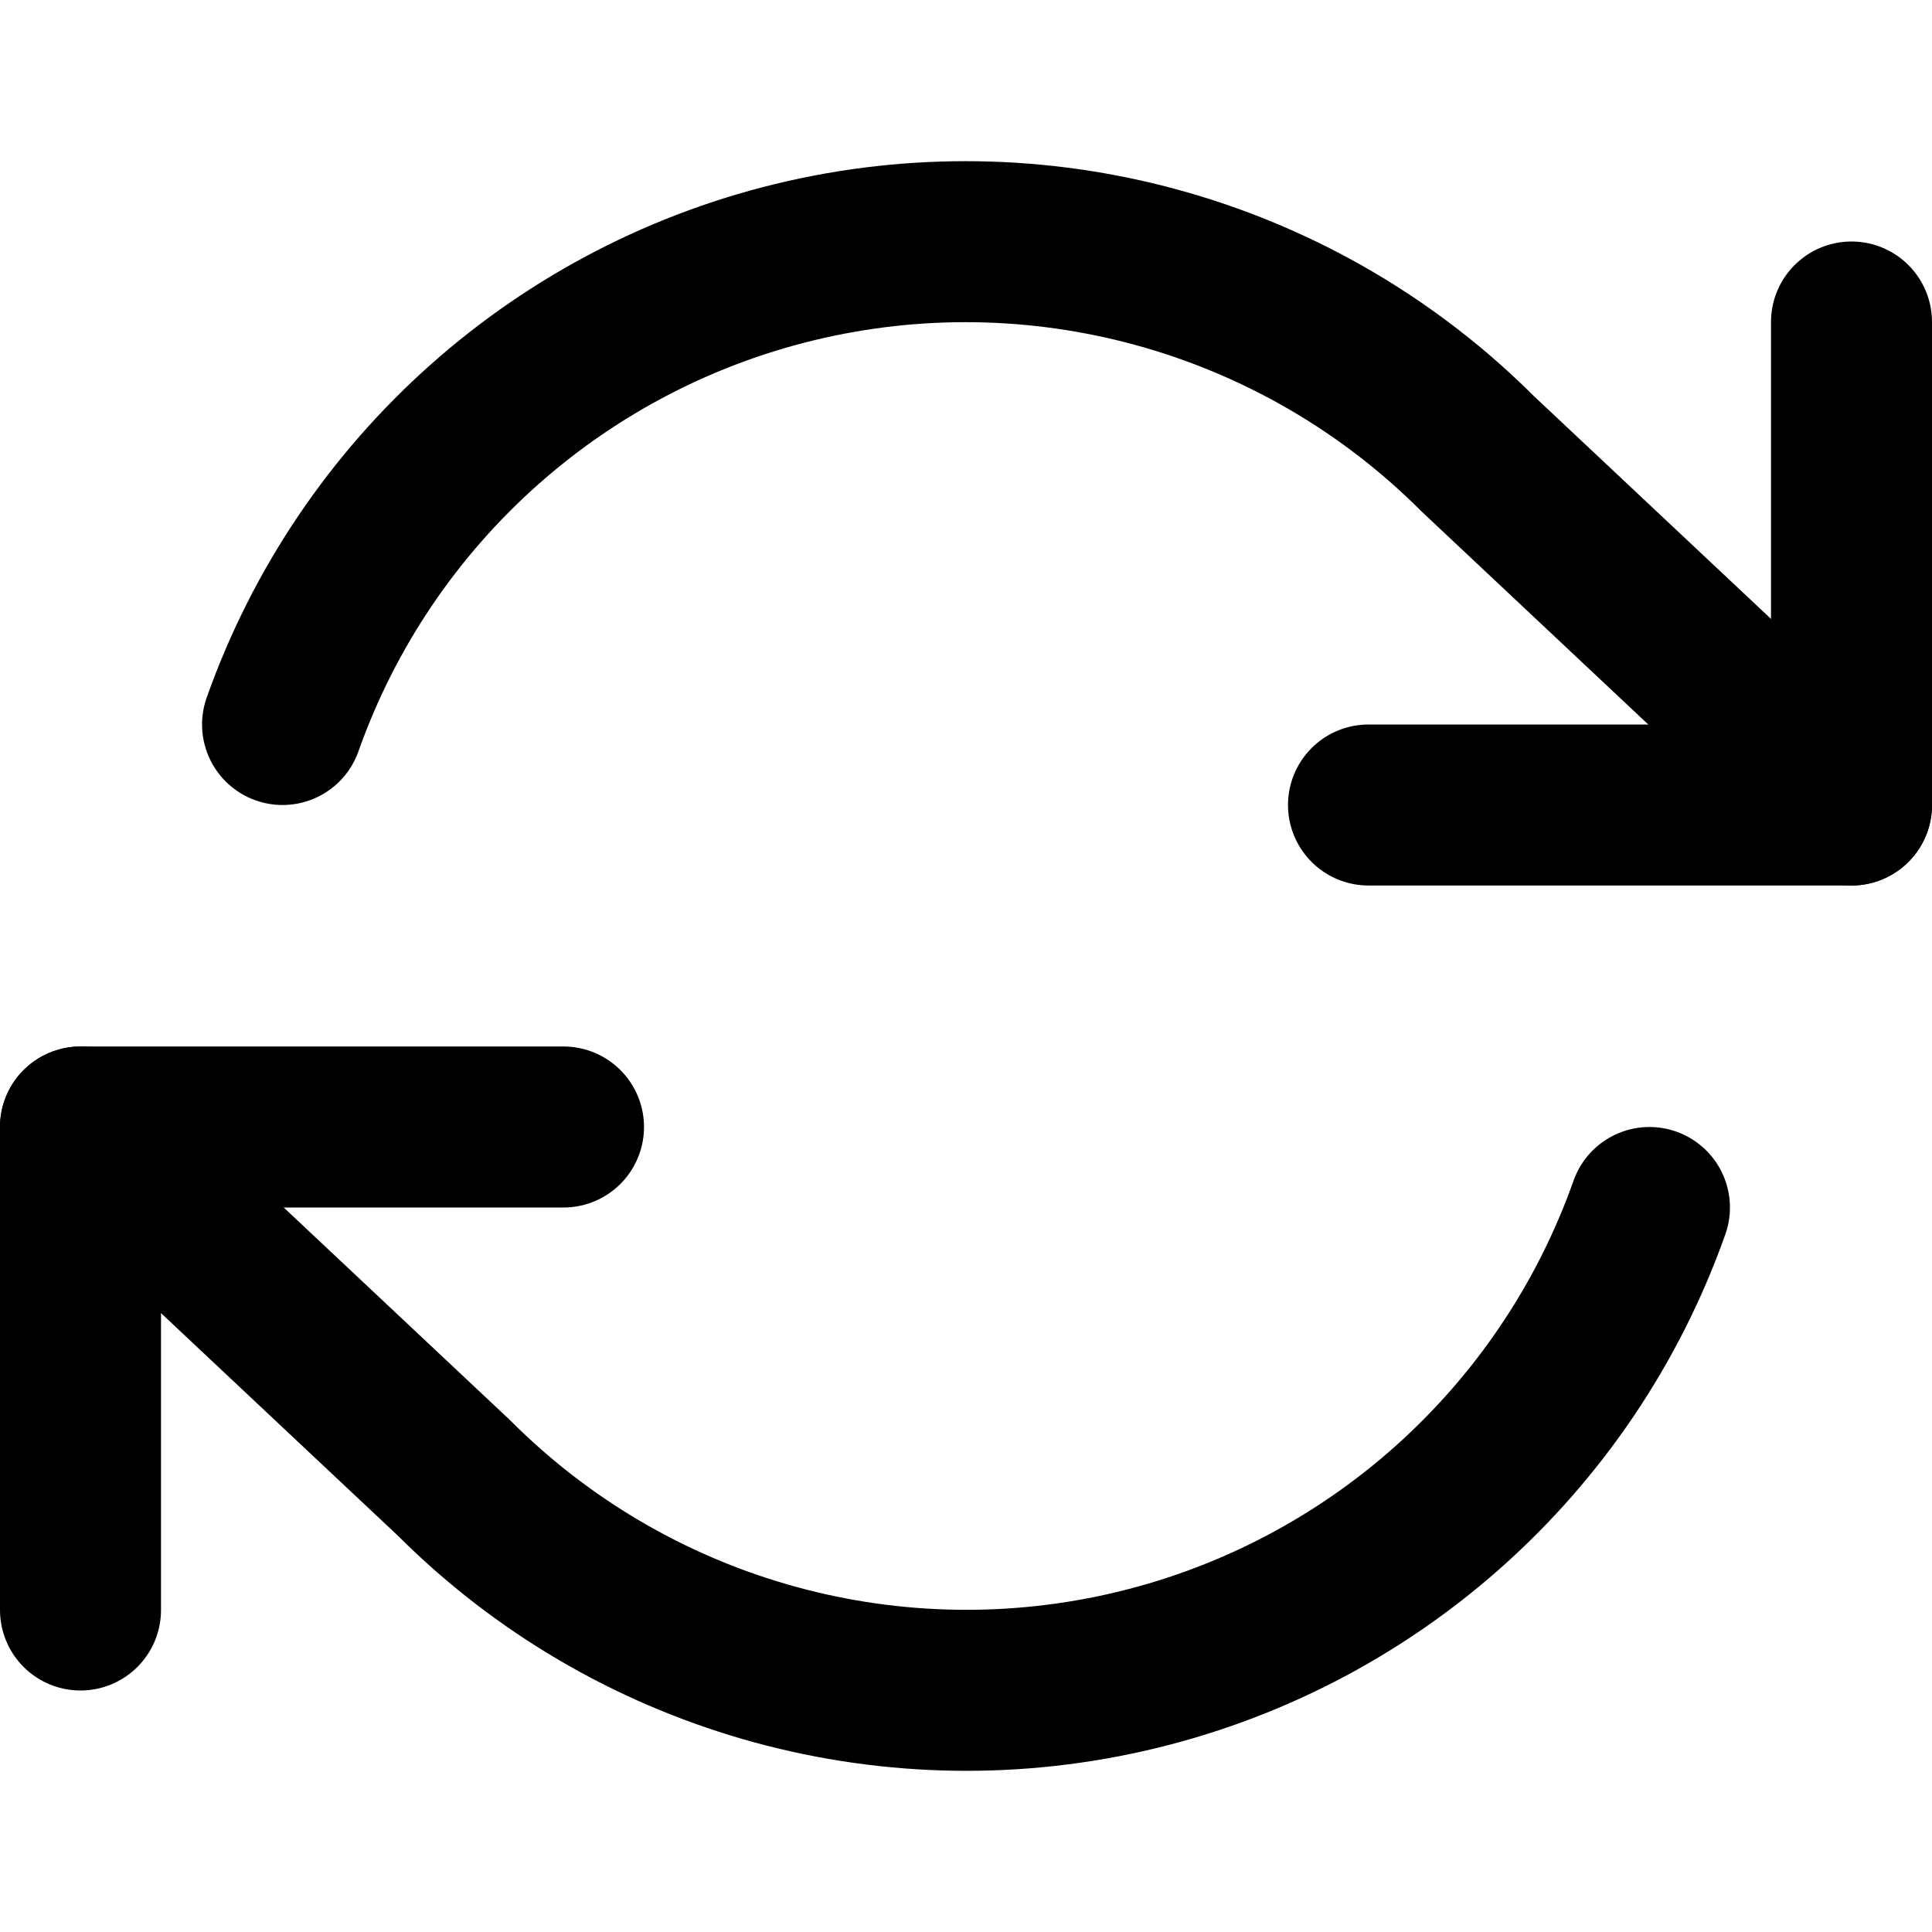
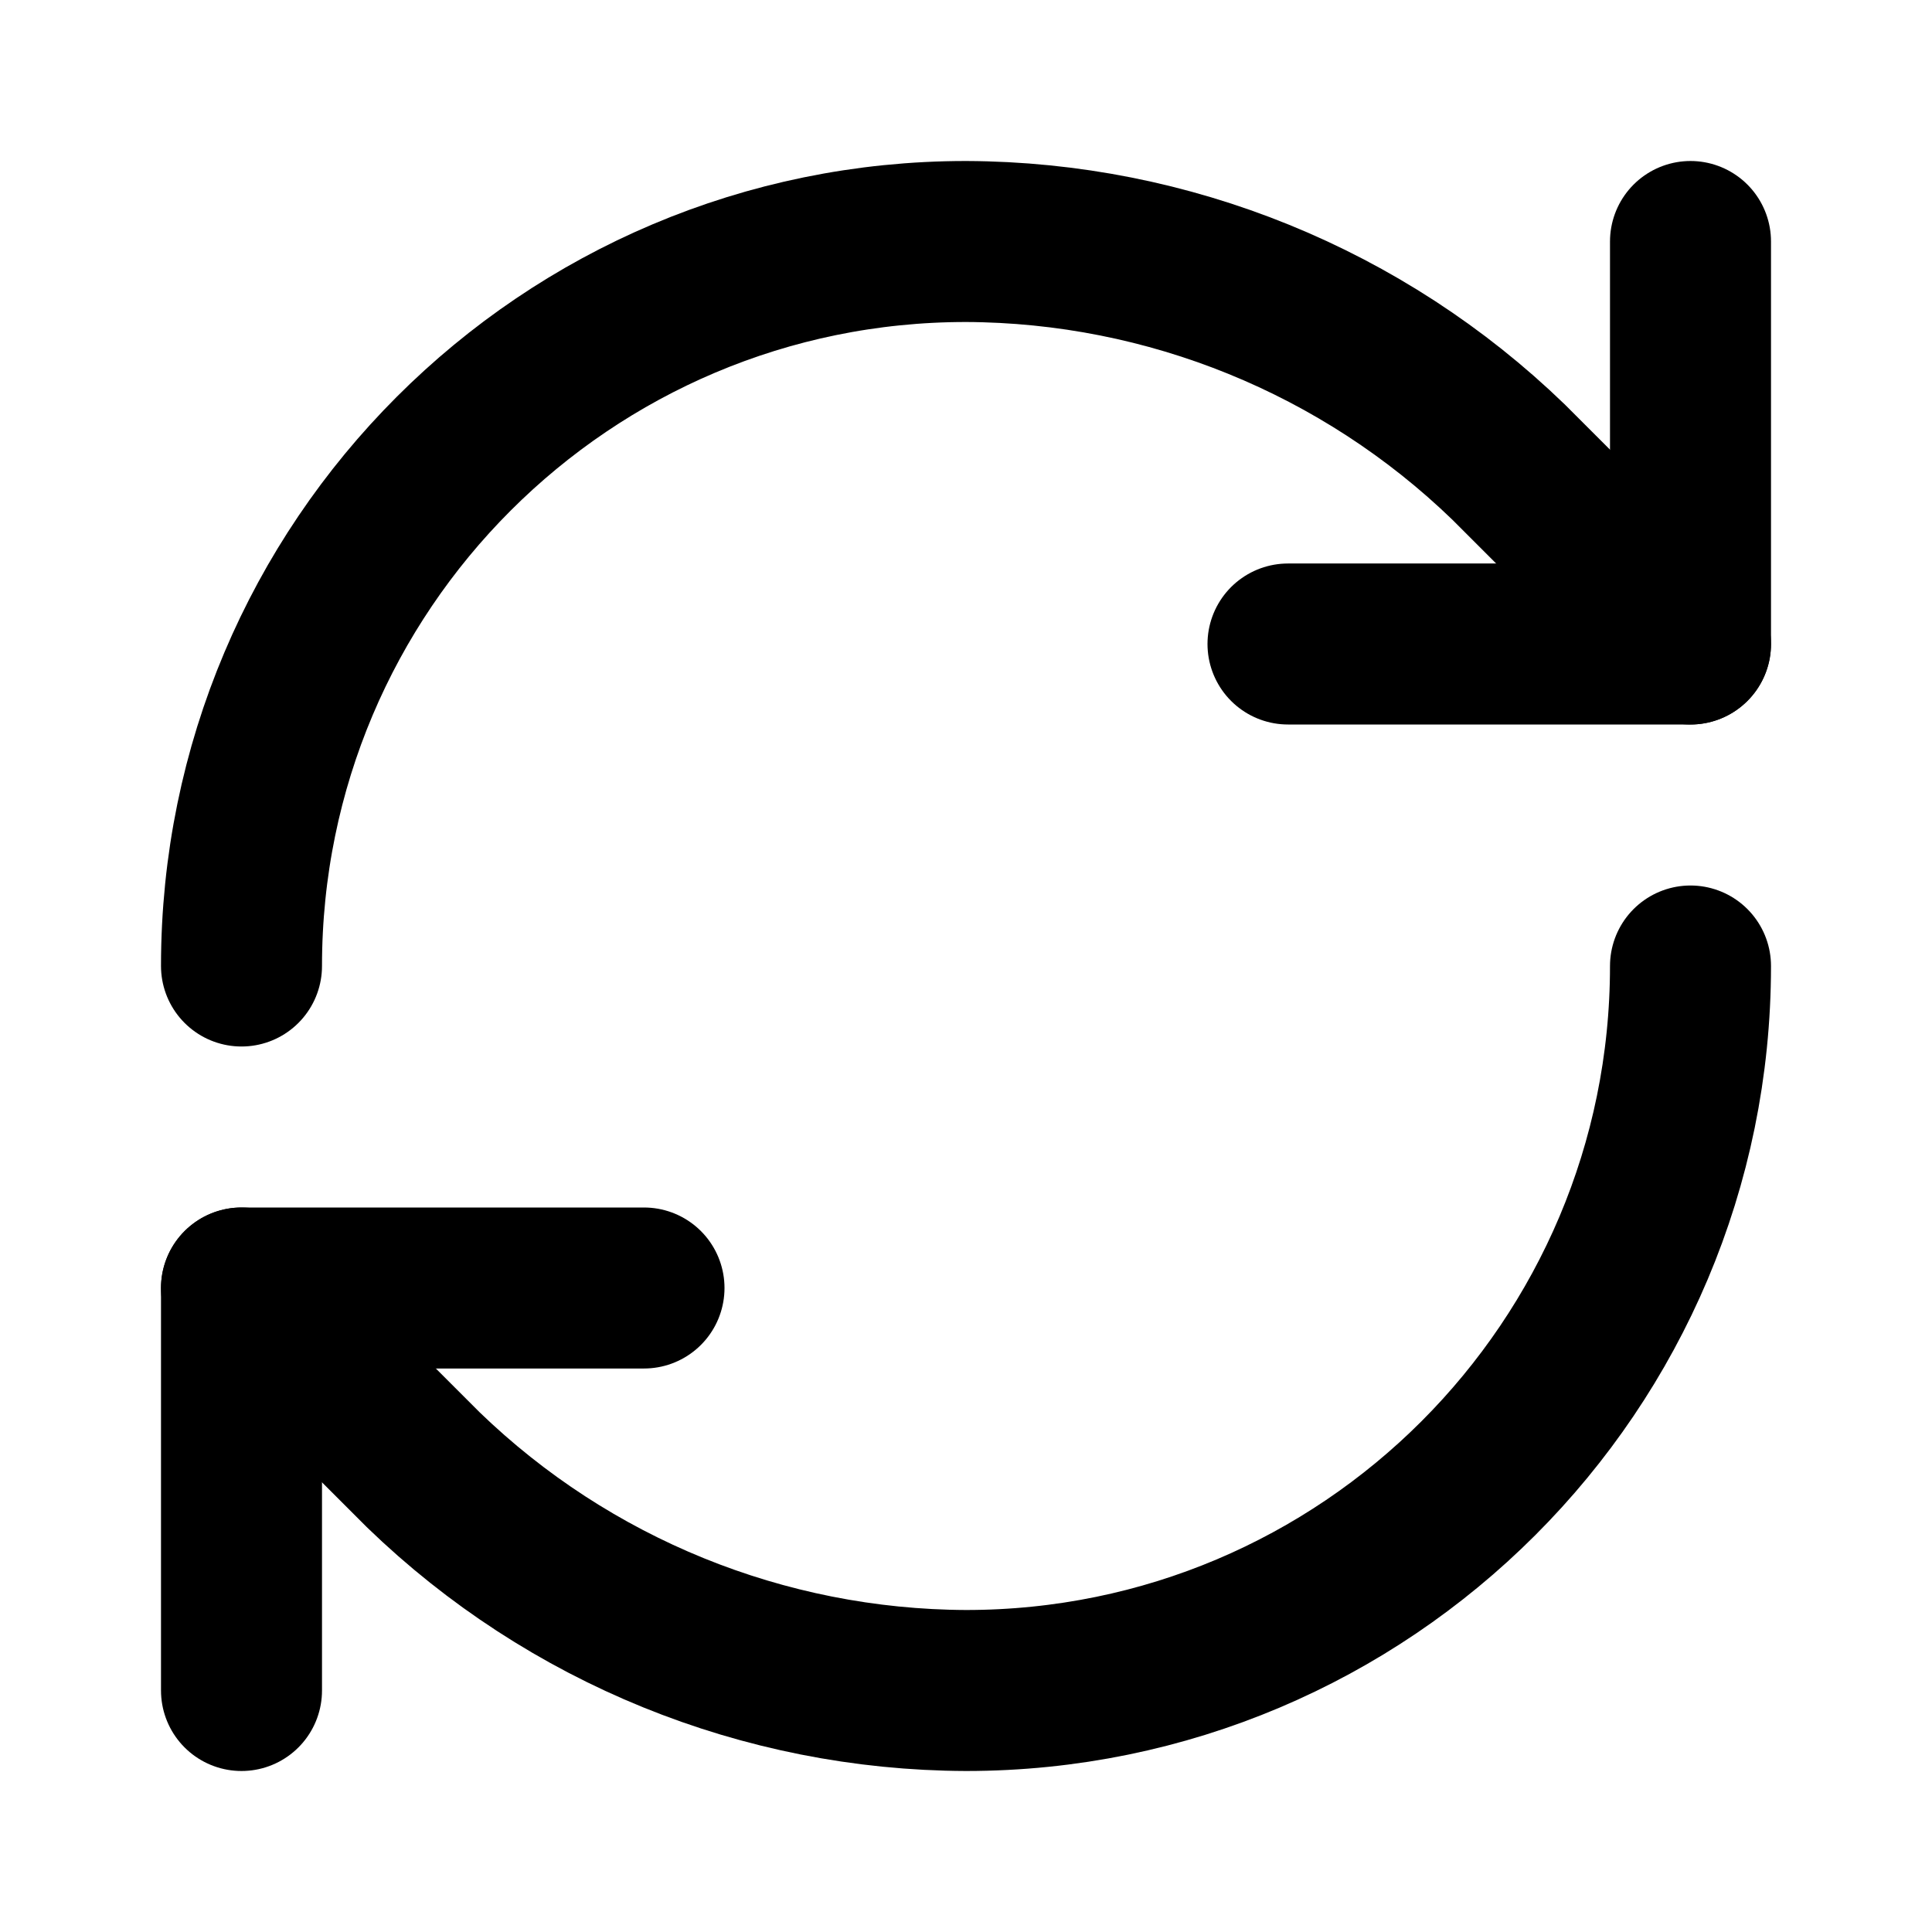
- <svg xmlns="http://www.w3.org/2000/svg" width="24" height="24" viewBox="0 0 24 24" fill="none" stroke="currentColor" stroke-width="2" stroke-linecap="round" stroke-linejoin="round" class="feather feather-refresh-cw">
-   <polyline points="23 4 23 10 17 10" />
-   <polyline points="1 20 1 14 7 14" />
-   <path d="M3.51 9a9 9 0 0 1 14.85-3.36L23 10M1 14l4.64 4.36A9 9 0 0 0 20.49 15" />
+ <svg xmlns="http://www.w3.org/2000/svg" class="lucide lucide-refresh-cw" width="24" height="24" viewBox="0 0 24 24" fill="none" stroke="currentColor" stroke-width="2" stroke-linecap="round" stroke-linejoin="round">
+   <path d="M3 12a9 9 0 0 1 9-9 9.75 9.75 0 0 1 6.74 2.74L21 8" />
+   <path d="M21 3v5h-5" />
+   <path d="M21 12a9 9 0 0 1-9 9 9.75 9.75 0 0 1-6.74-2.74L3 16" />
+   <path d="M8 16H3v5" />
</svg>
